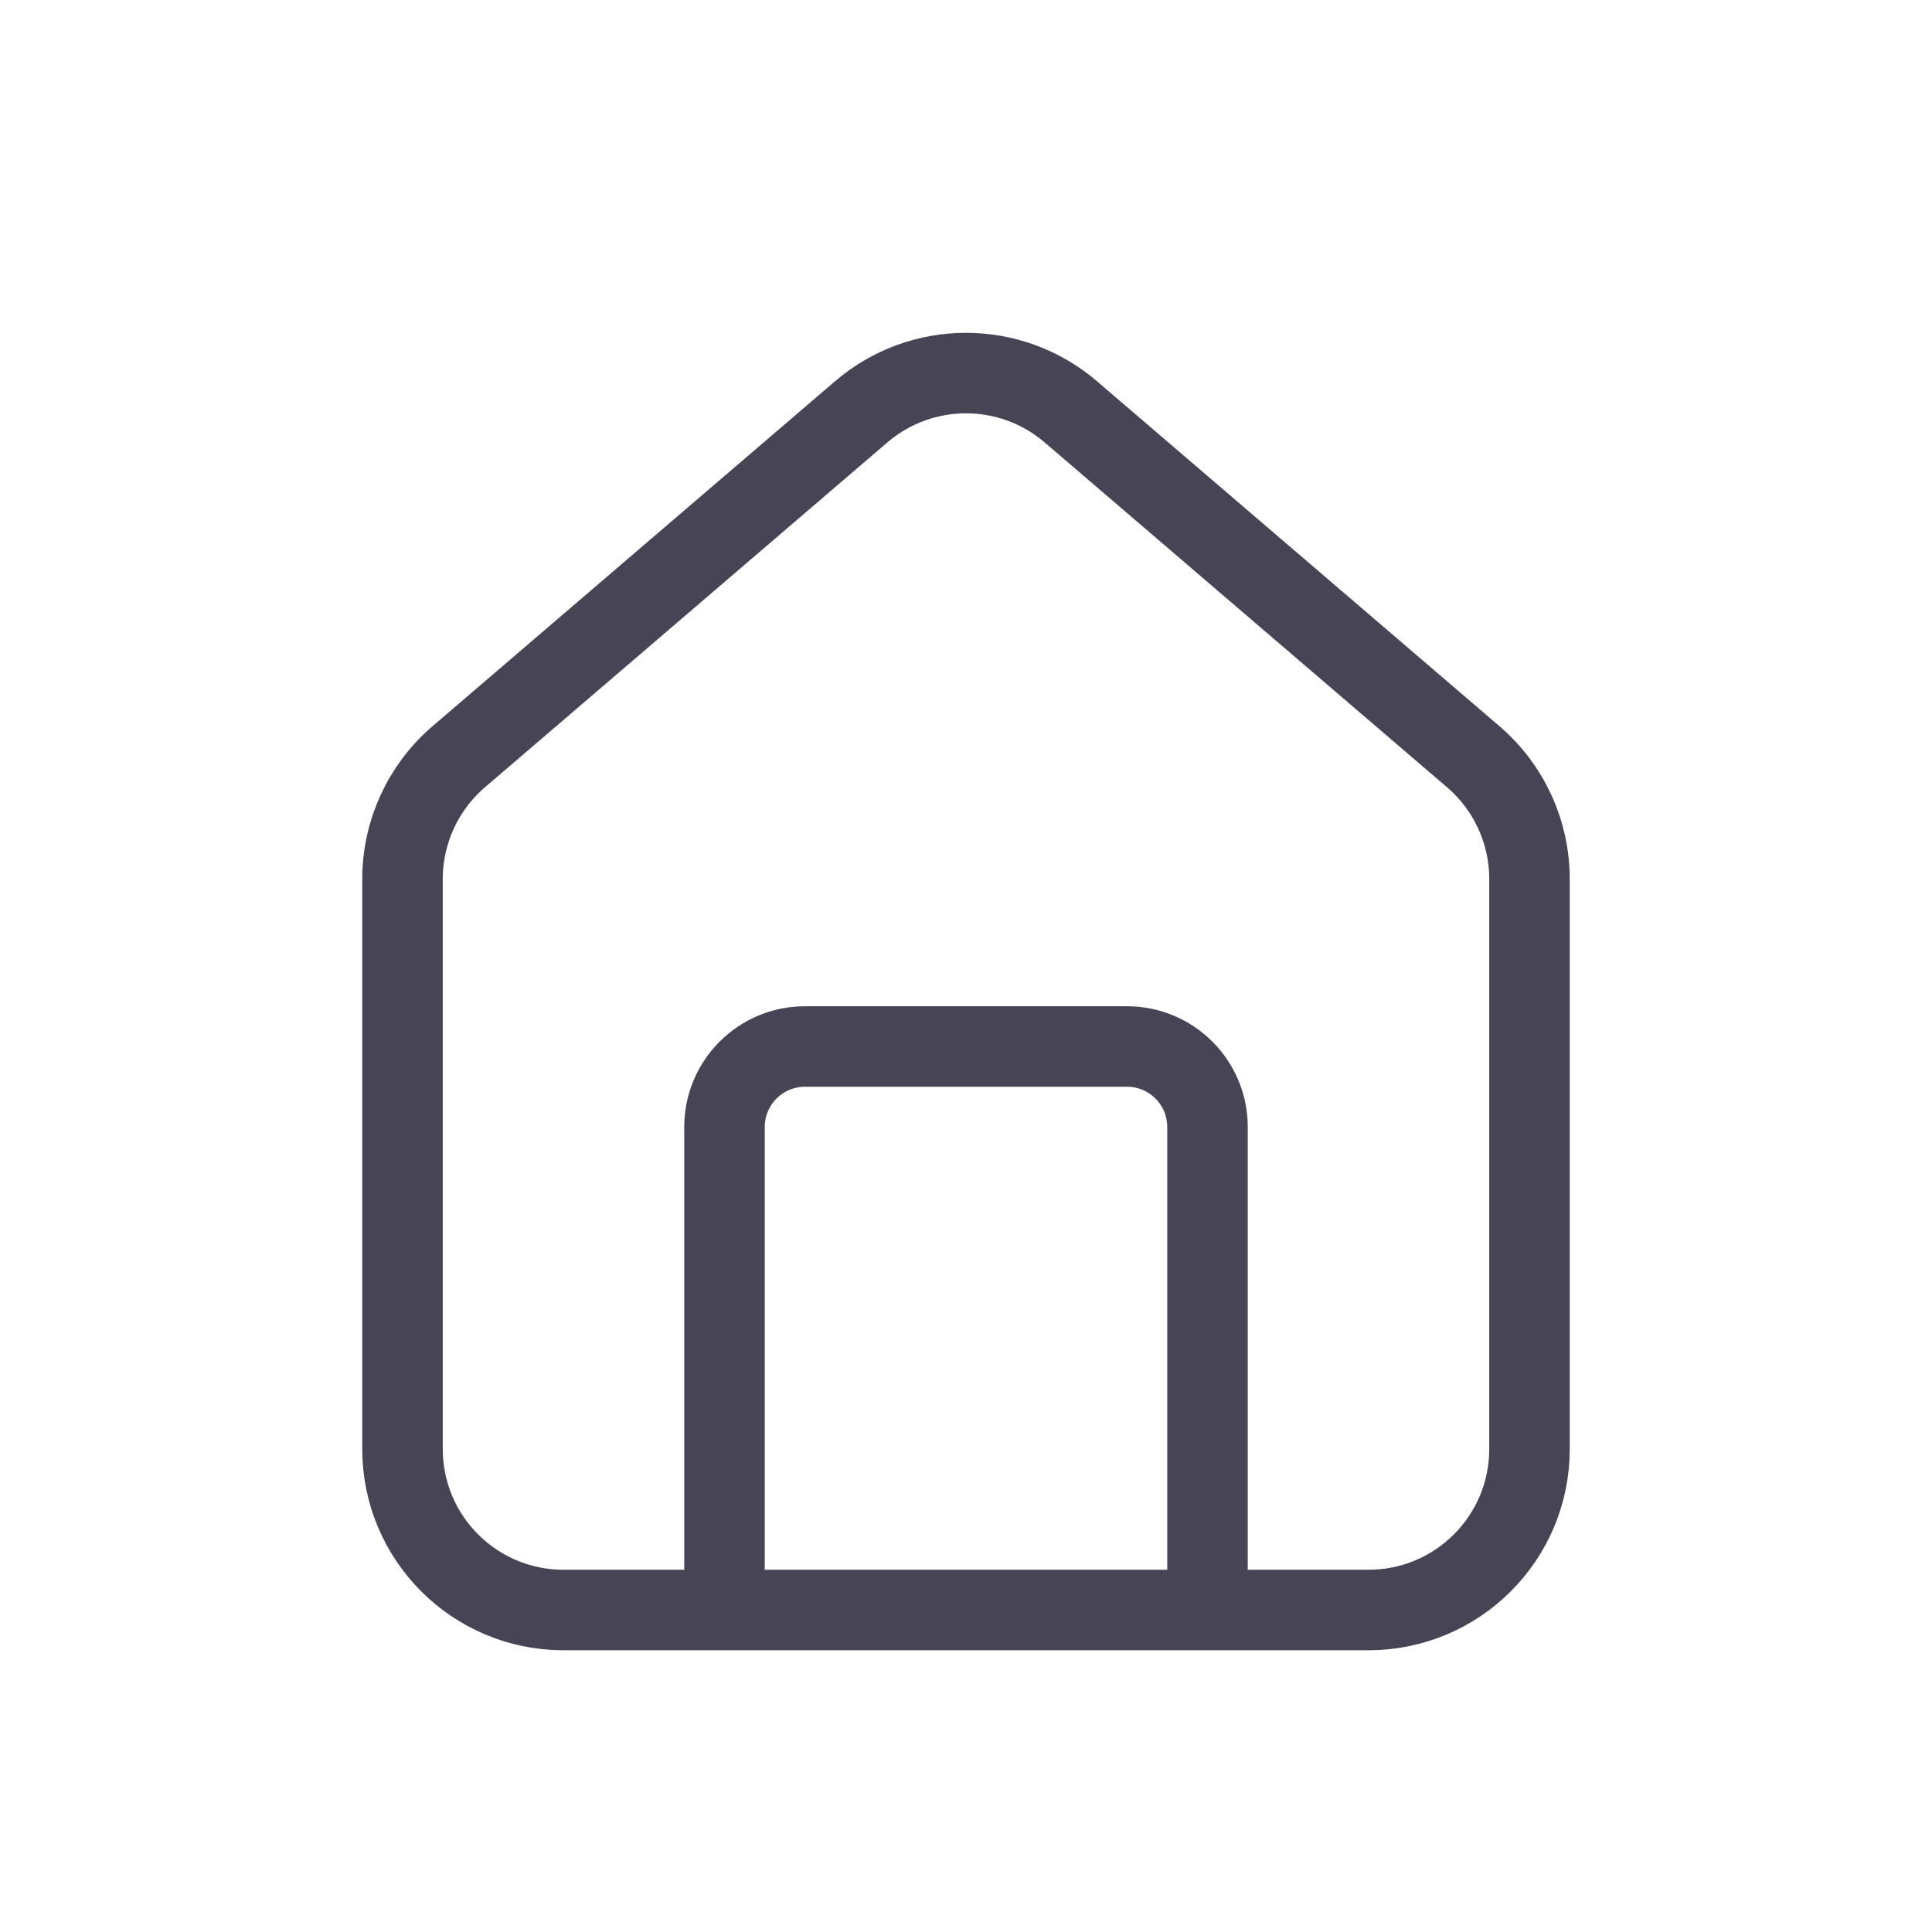
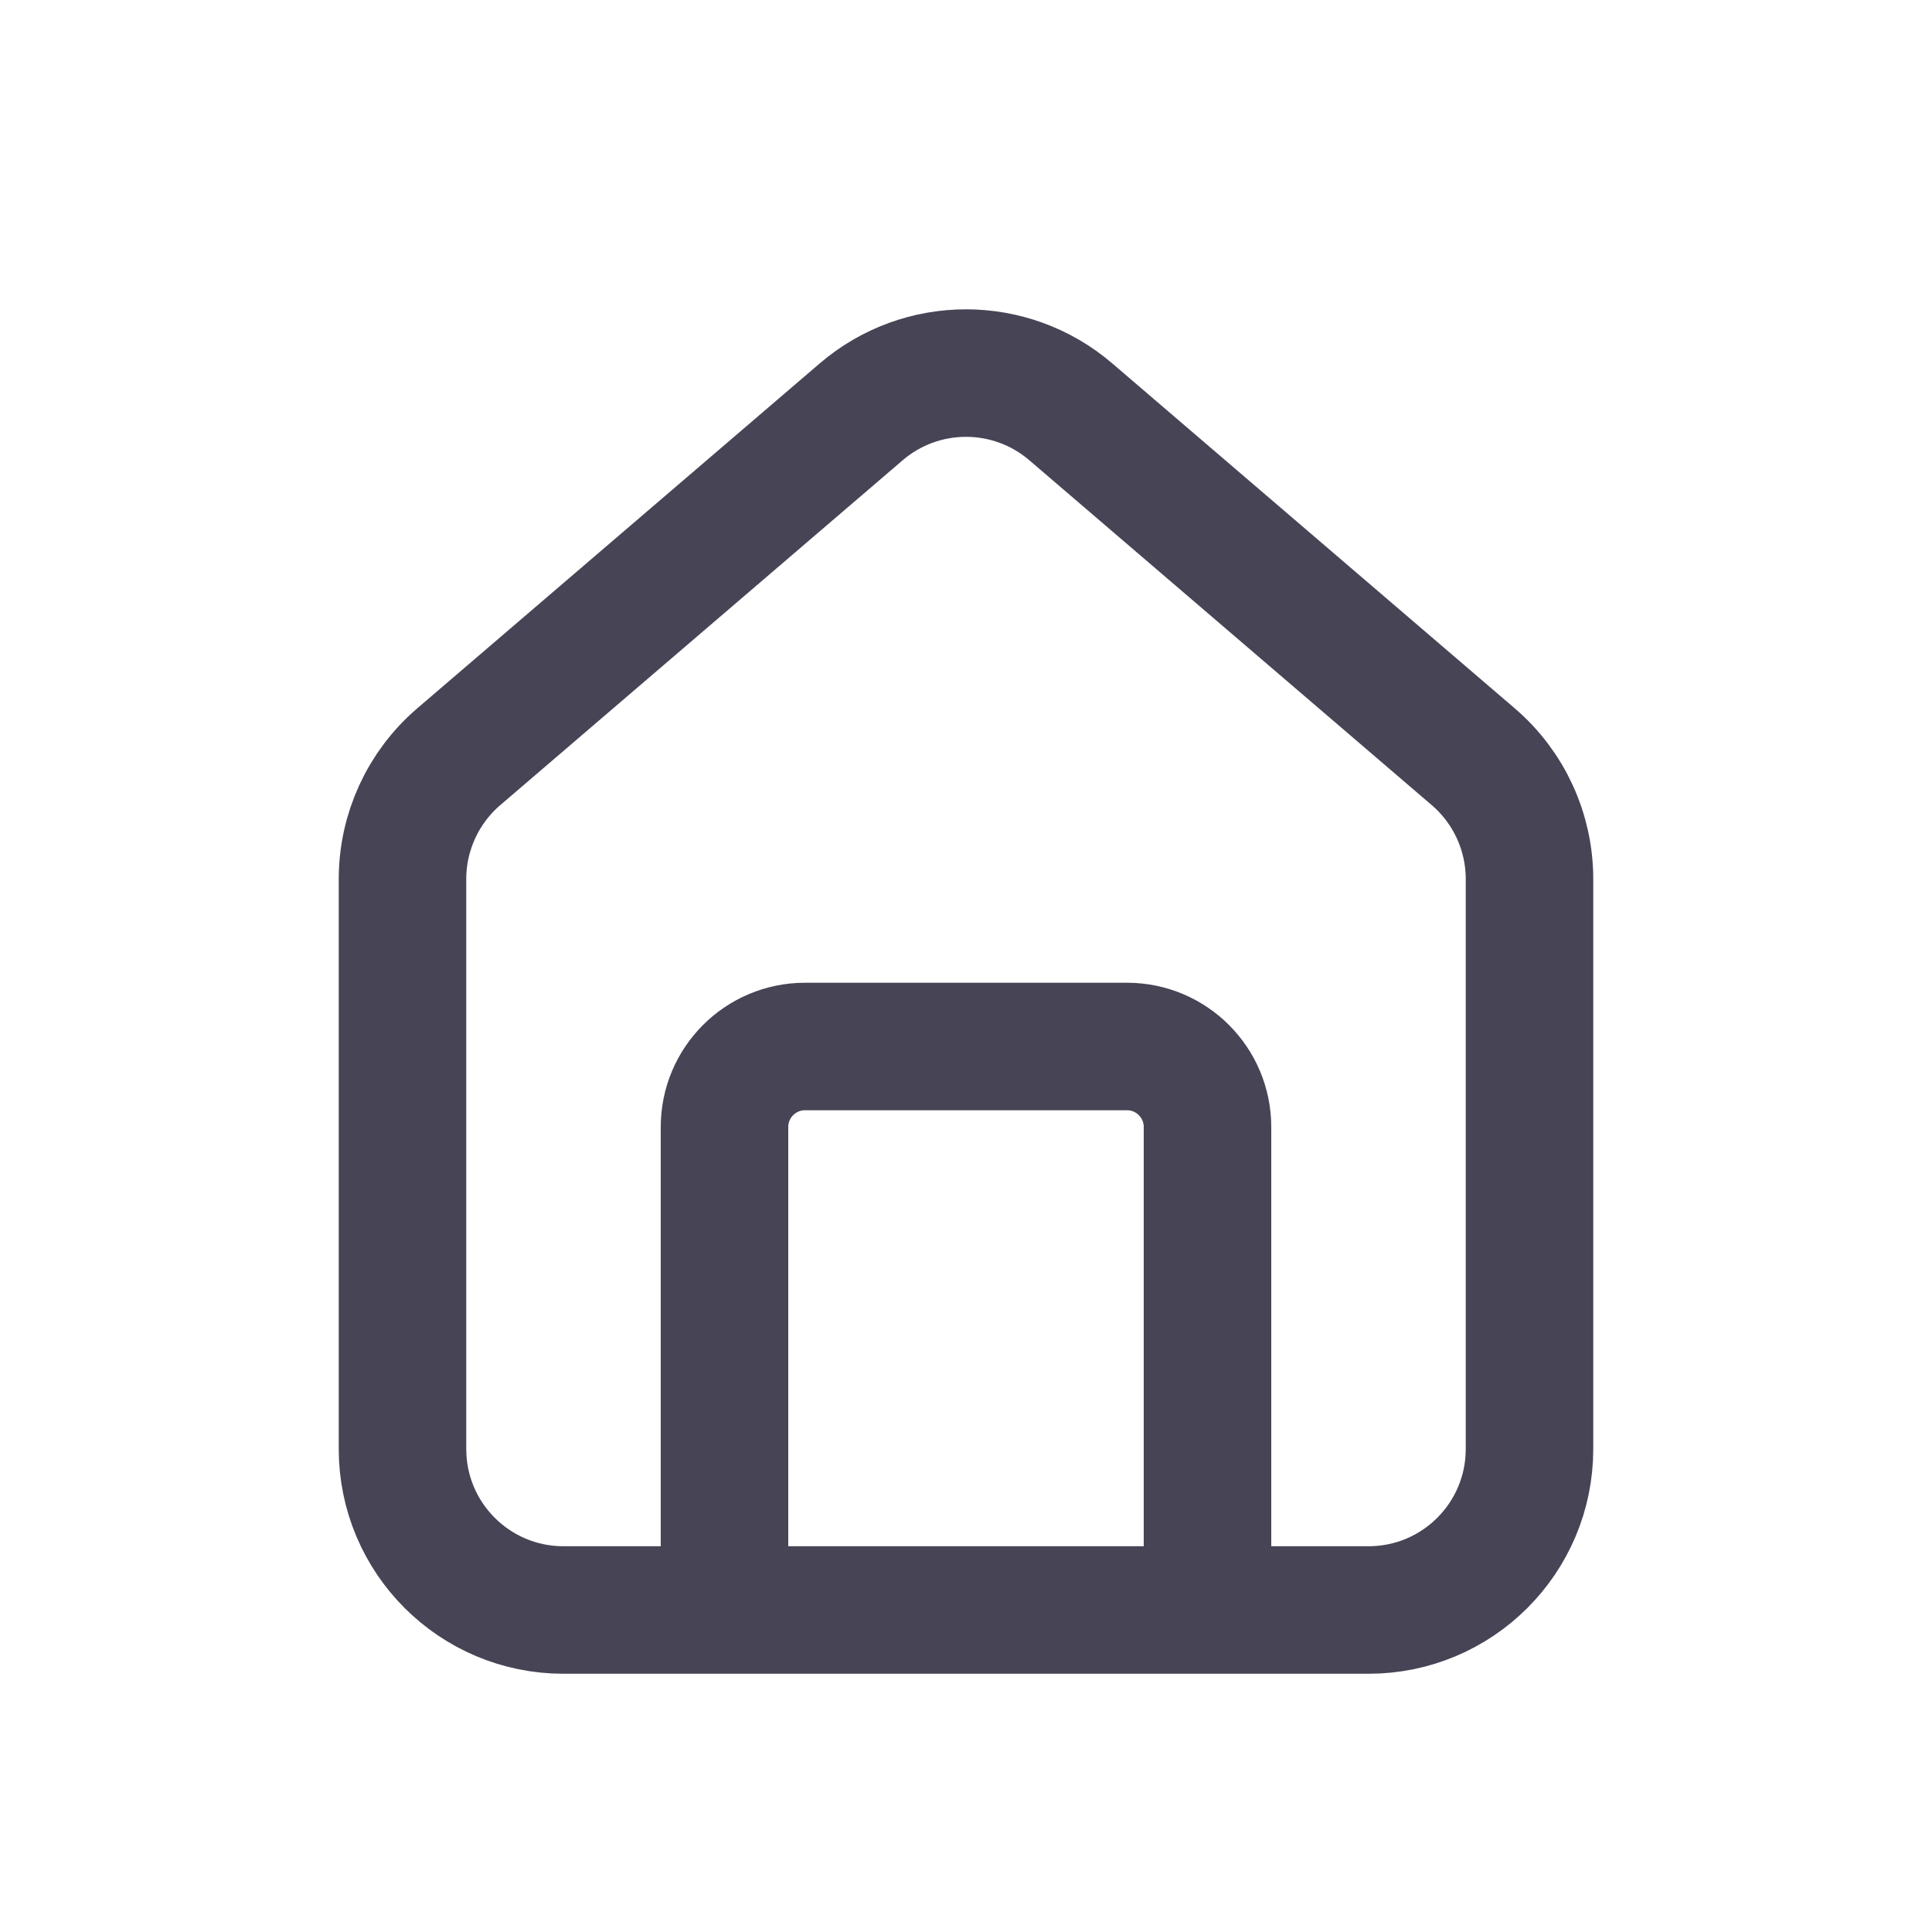
<svg xmlns="http://www.w3.org/2000/svg" width="800px" height="800px" viewBox="0 0 24 24" fill="none">
-   <path d="M9 20H7C5.895 20 5 19.105 5 18V10.92C5 10.336 5.255 9.781 5.698 9.401L10.698 5.116C11.447 4.474 12.553 4.474 13.302 5.116L18.302 9.401C18.745 9.781 19 10.336 19 10.92V18C19 19.105 18.105 20 17 20H15M9 20V14C9 13.448 9.448 13 10 13H14C14.552 13 15 13.448 15 14V20M9 20H15" stroke="#464455" stroke-linecap="round" stroke-linejoin="round" />
+   <g id="SVGRepo_bgCarrier" stroke-width="0" />
+   <g id="SVGRepo_tracerCarrier" stroke-linecap="round" stroke-linejoin="round" stroke="#CCCCCC" stroke-width="1.584">
+     <path d="M9 20H7C5.895 20 5 19.105 5 18V10.92C5 10.336 5.255 9.781 5.698 9.401L10.698 5.116C11.447 4.474 12.553 4.474 13.302 5.116L18.302 9.401C18.745 9.781 19 10.336 19 10.92V18C19 19.105 18.105 20 17 20H15M9 20V14C9 13.448 9.448 13 10 13H14C14.552 13 15 13.448 15 14V20M9 20H15" stroke="#464455" stroke-linecap="round" stroke-linejoin="round" />
+   </g>
+   <g id="SVGRepo_iconCarrier">
+     <path d="M9 20H7C5.895 20 5 19.105 5 18V10.92C5 10.336 5.255 9.781 5.698 9.401L10.698 5.116C11.447 4.474 12.553 4.474 13.302 5.116L18.302 9.401C18.745 9.781 19 10.336 19 10.92V18C19 19.105 18.105 20 17 20H15M9 20V14C9 13.448 9.448 13 10 13H14C14.552 13 15 13.448 15 14V20M9 20H15" stroke="#464455" stroke-linecap="round" stroke-linejoin="round" />
+   </g>
</svg>
